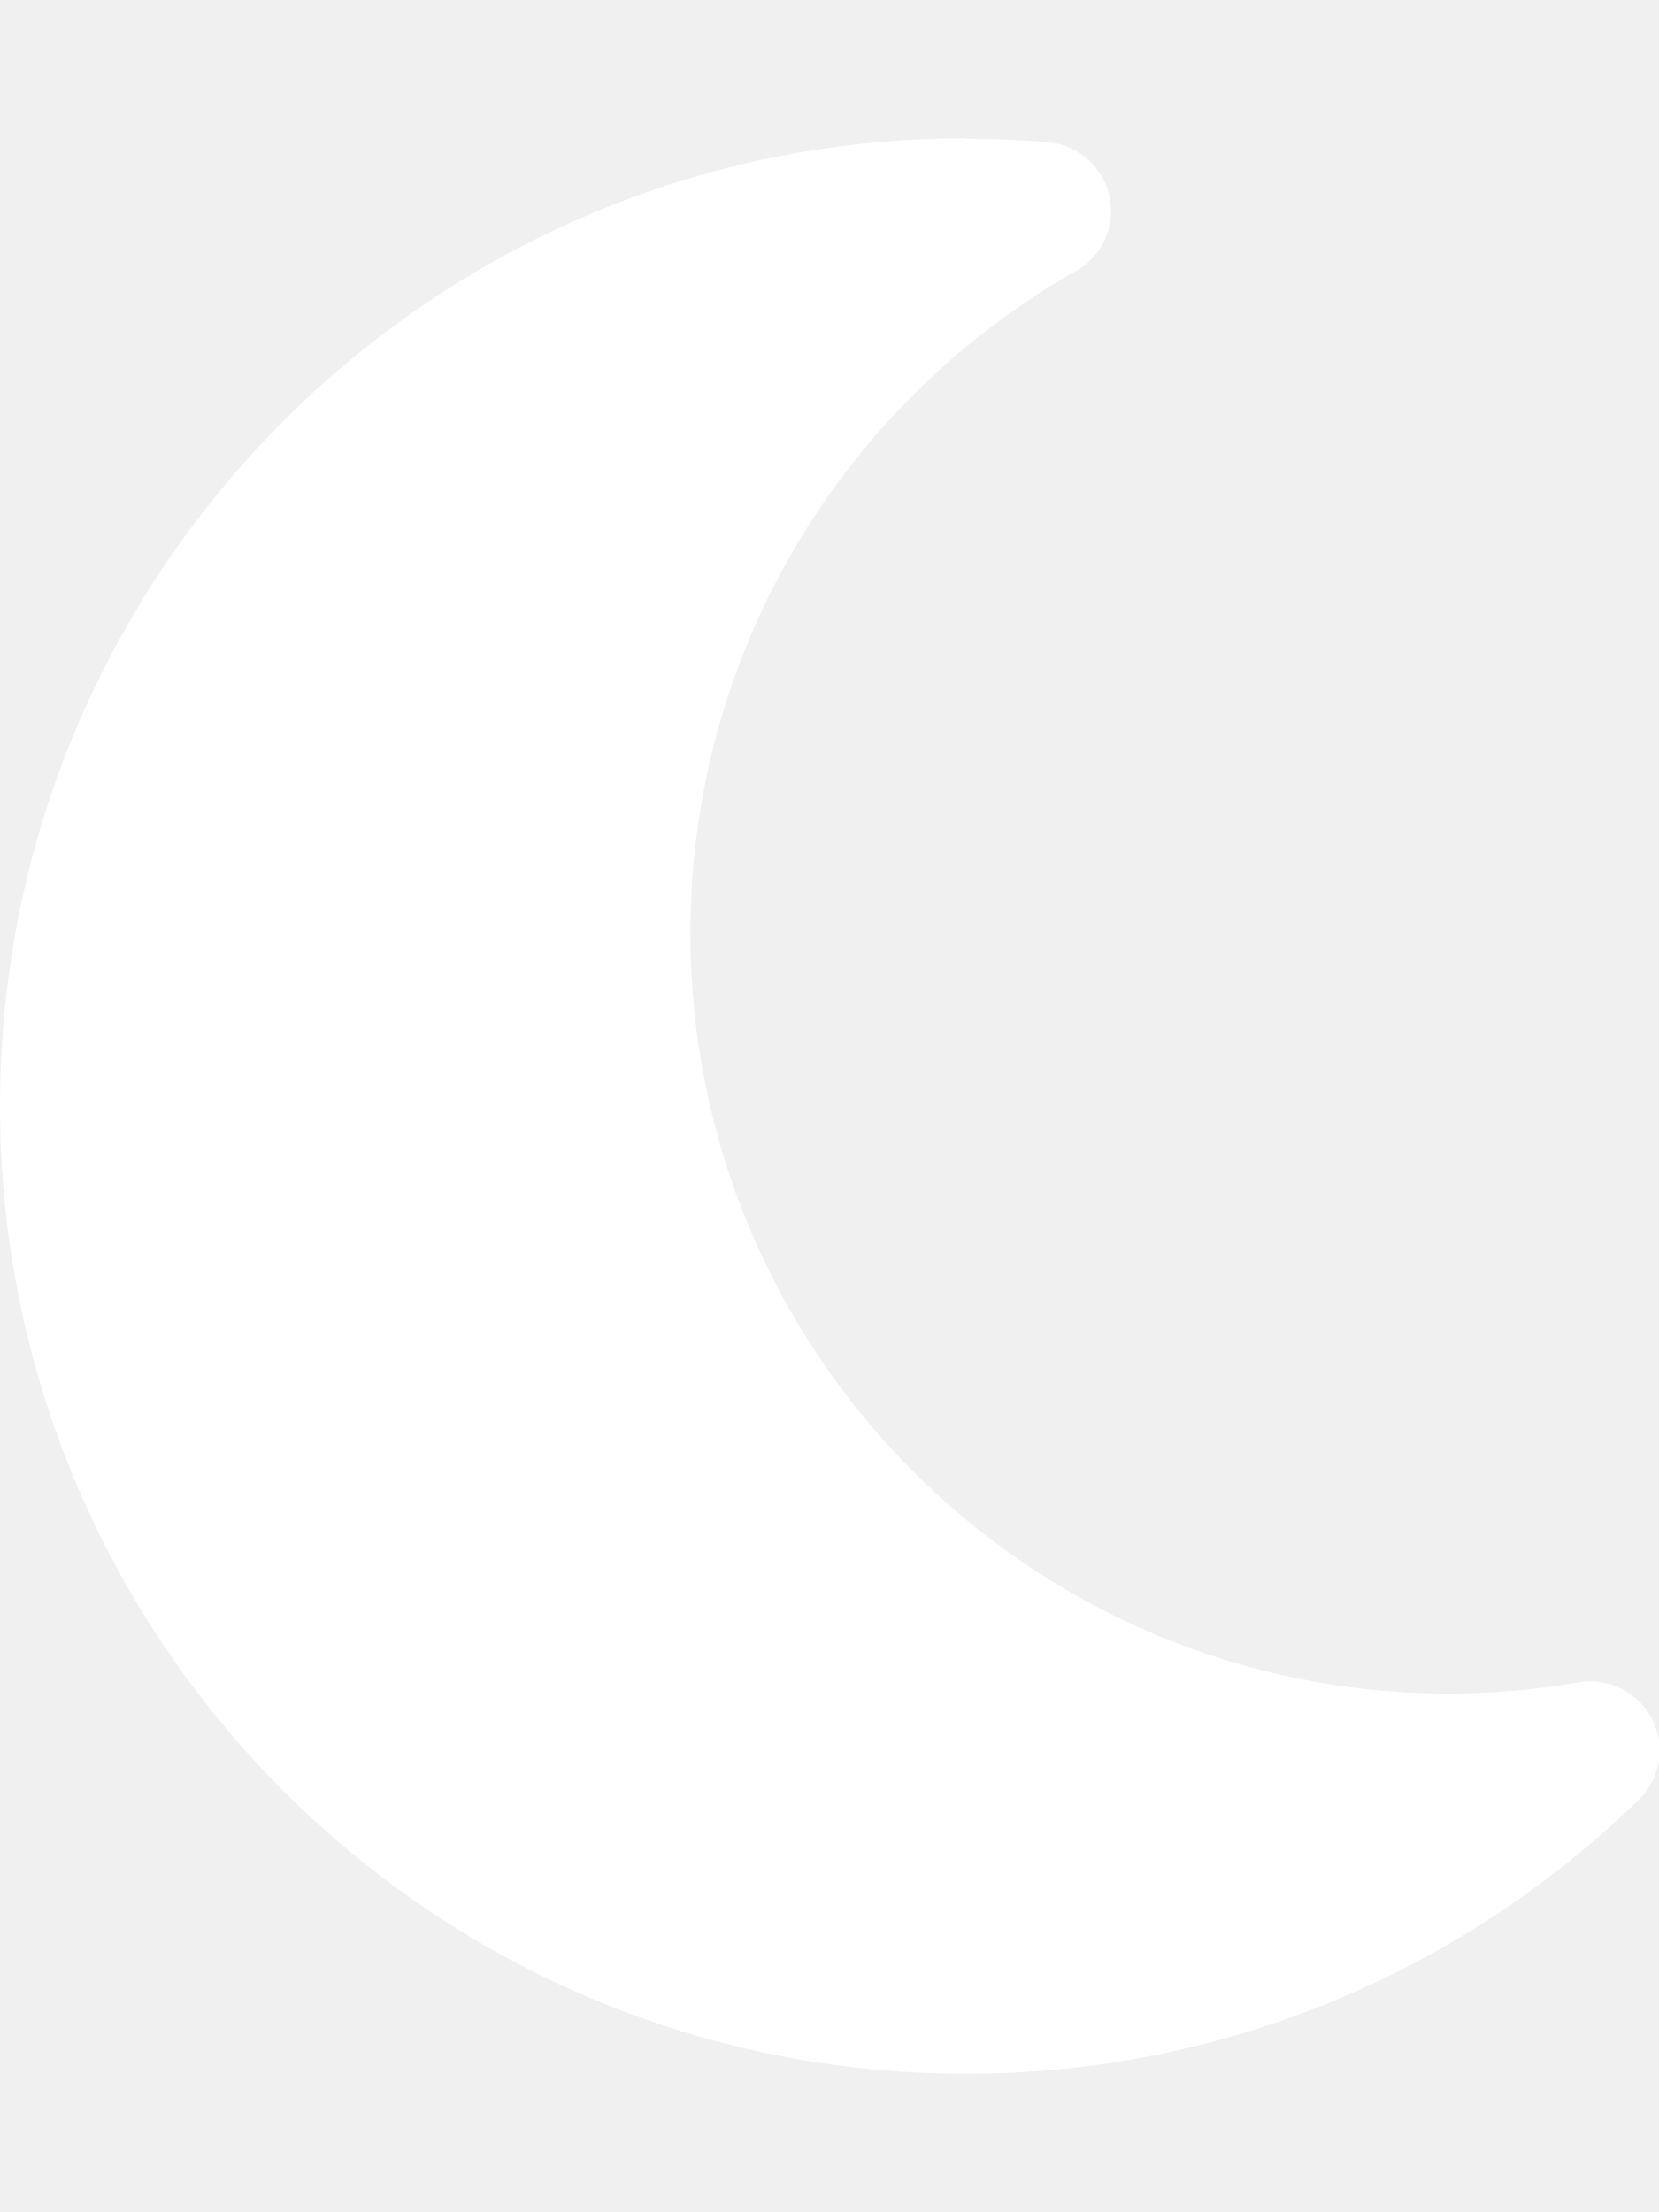
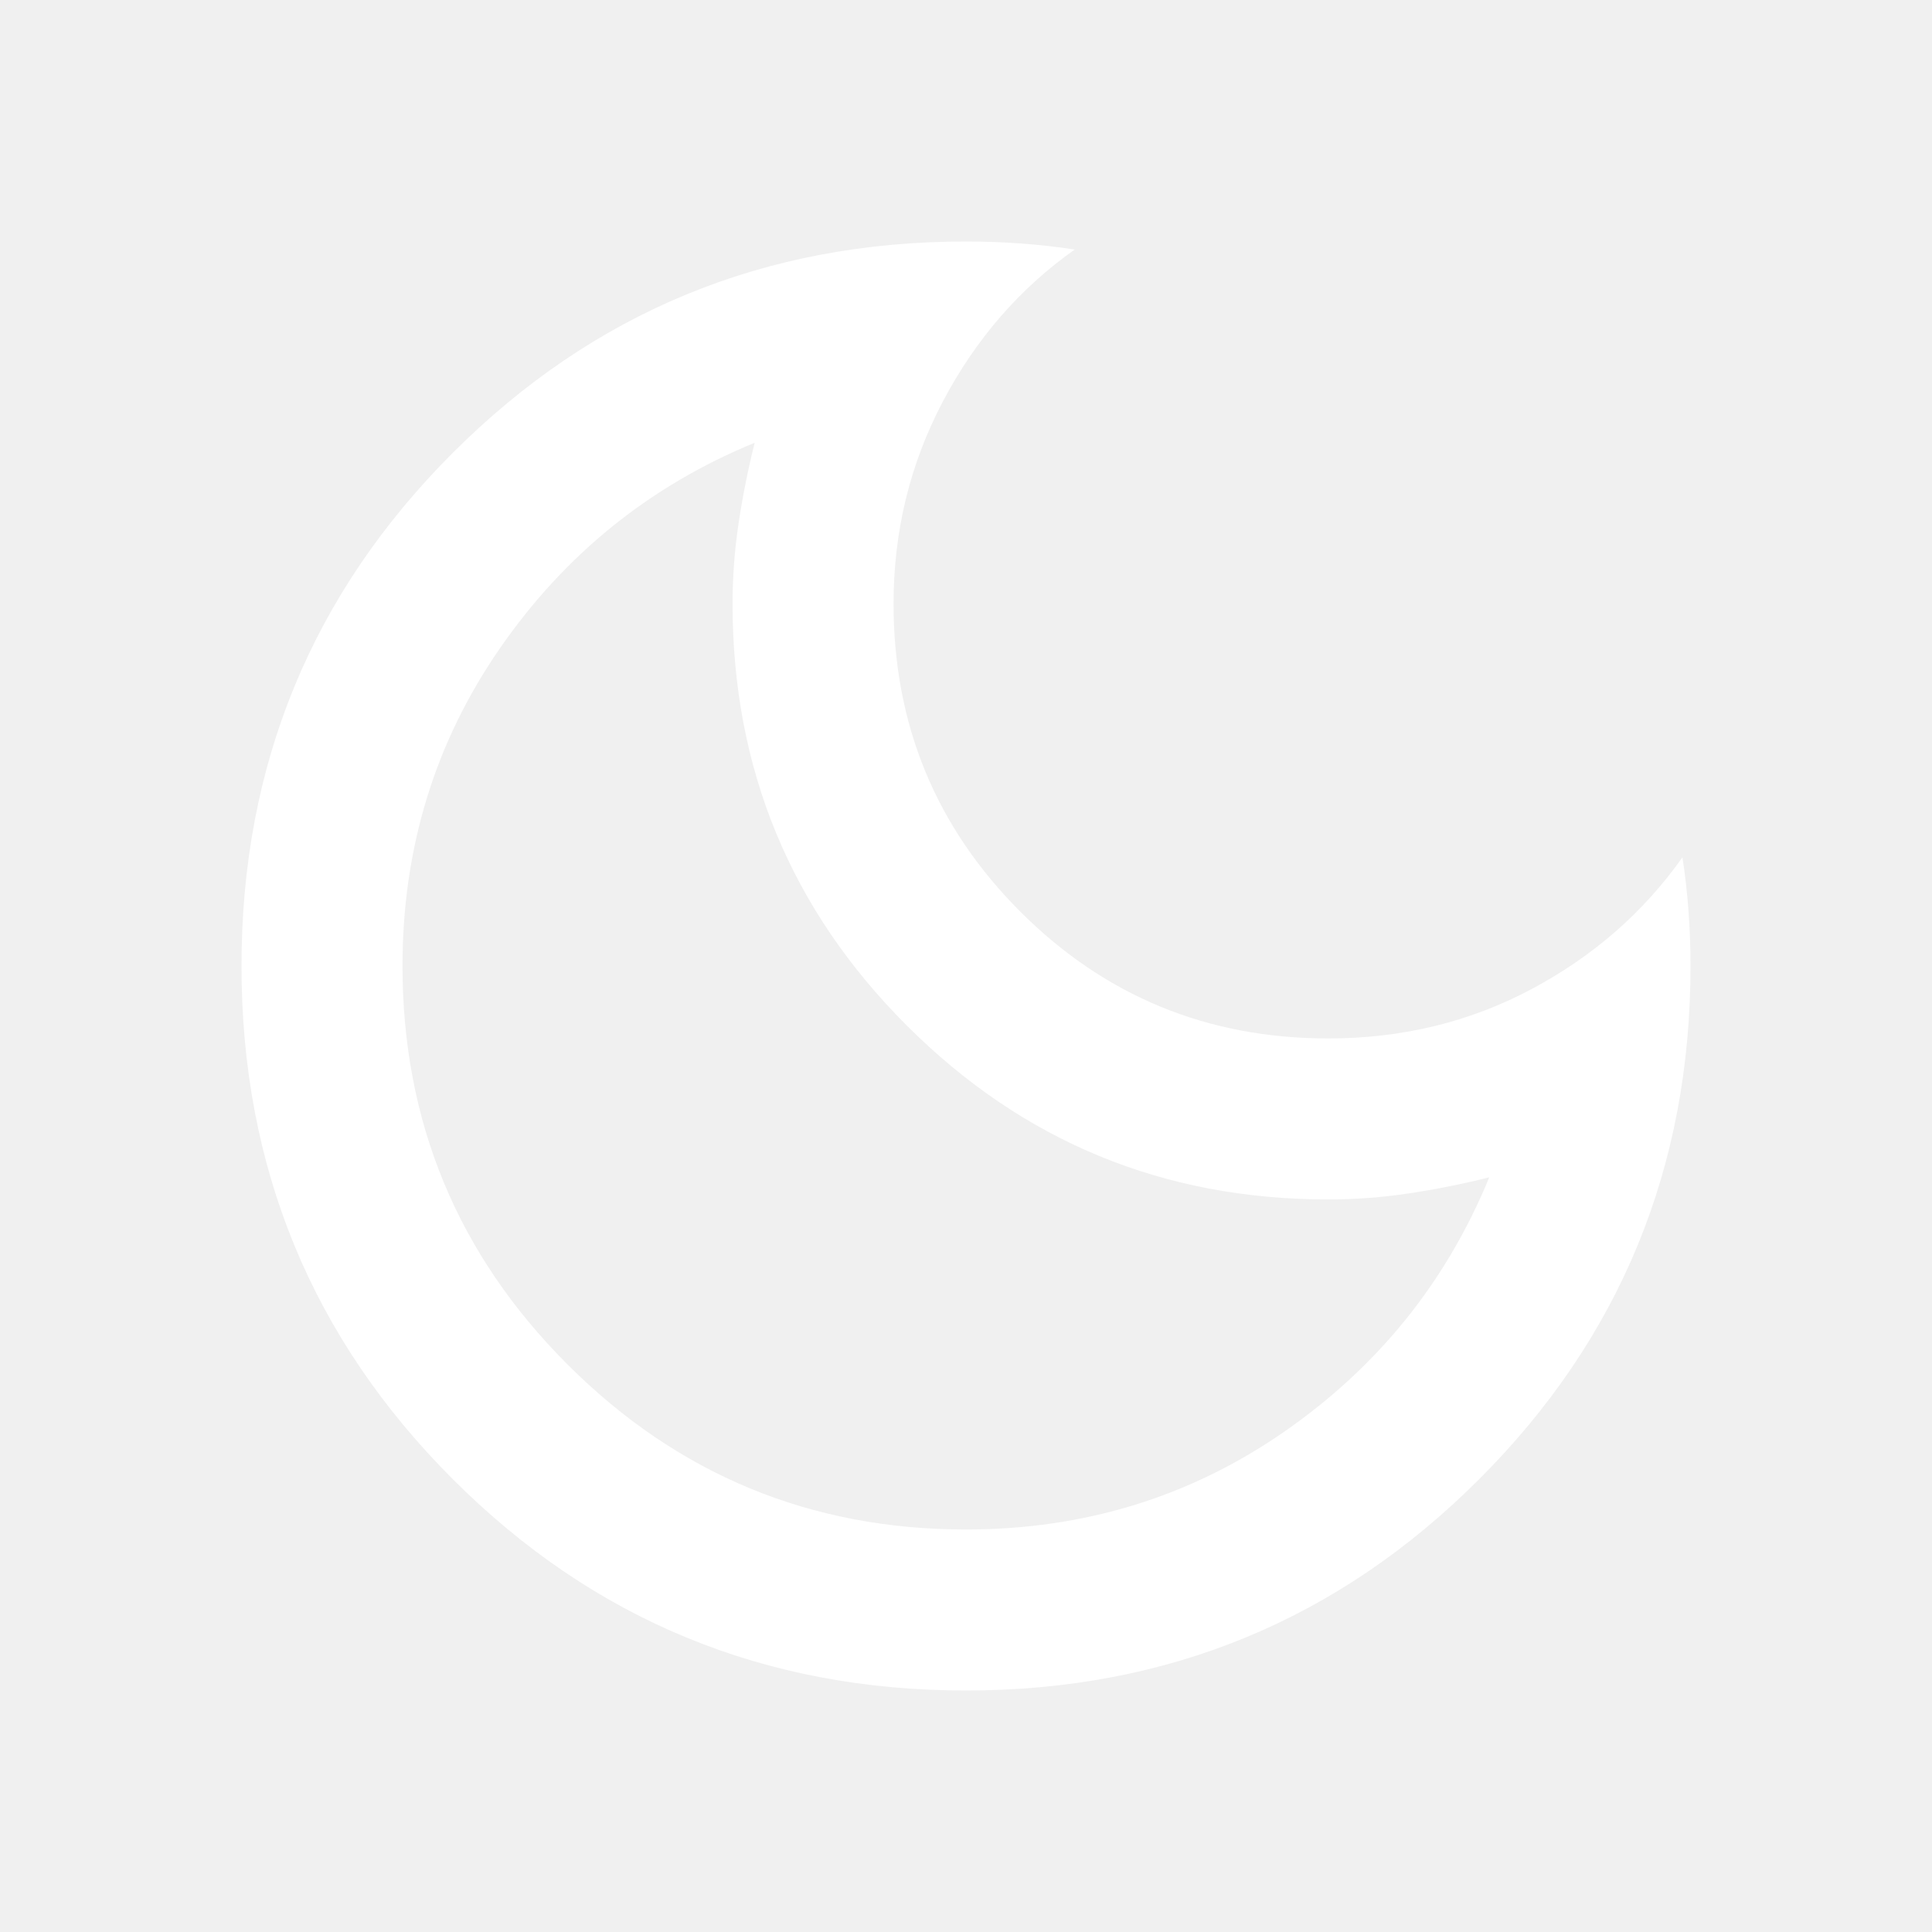
- <svg xmlns="http://www.w3.org/2000/svg" viewBox="0 0 384 512">
-   <path fill="#ffffff" d="M223.5 32C100 32 0 132.3 0 256S100 480 223.5 480c60.6 0 115.5-24.2 155.8-63.4c5-4.9 6.3-12.5 3.1-18.7s-10.1-9.7-17-8.5c-9.8 1.7-19.8 2.6-30.1 2.6c-96.9 0-175.5-78.8-175.5-176c0-65.8 36-123.1 89.3-153.3c6.1-3.5 9.2-10.5 7.7-17.3s-7.3-11.9-14.3-12.5c-6.3-.5-12.6-.8-19-.8z" />
+ <svg xmlns="http://www.w3.org/2000/svg" height="24px" viewBox="0 -960 960 960" width="24px" fill="#FFFFFF">
+   <path d="M480-120q-150 0-255-105T120-480q0-150 105-255t255-105q14 0 27.5 1t26.5 3q-41 29-65.5 75.5T444-660q0 90 63 153t153 63q55 0 101-24.5t75-65.5q2 13 3 26.5t1 27.5q0 150-105 255T480-120Zm0-80q88 0 158-48.5T740-375q-20 5-40 8t-40 3q-123 0-209.5-86.5T364-660q0-20 3-40t8-40q-78 32-126.5 102T200-480q0 116 82 198t198 82Zm-10-270Z" />
</svg>
